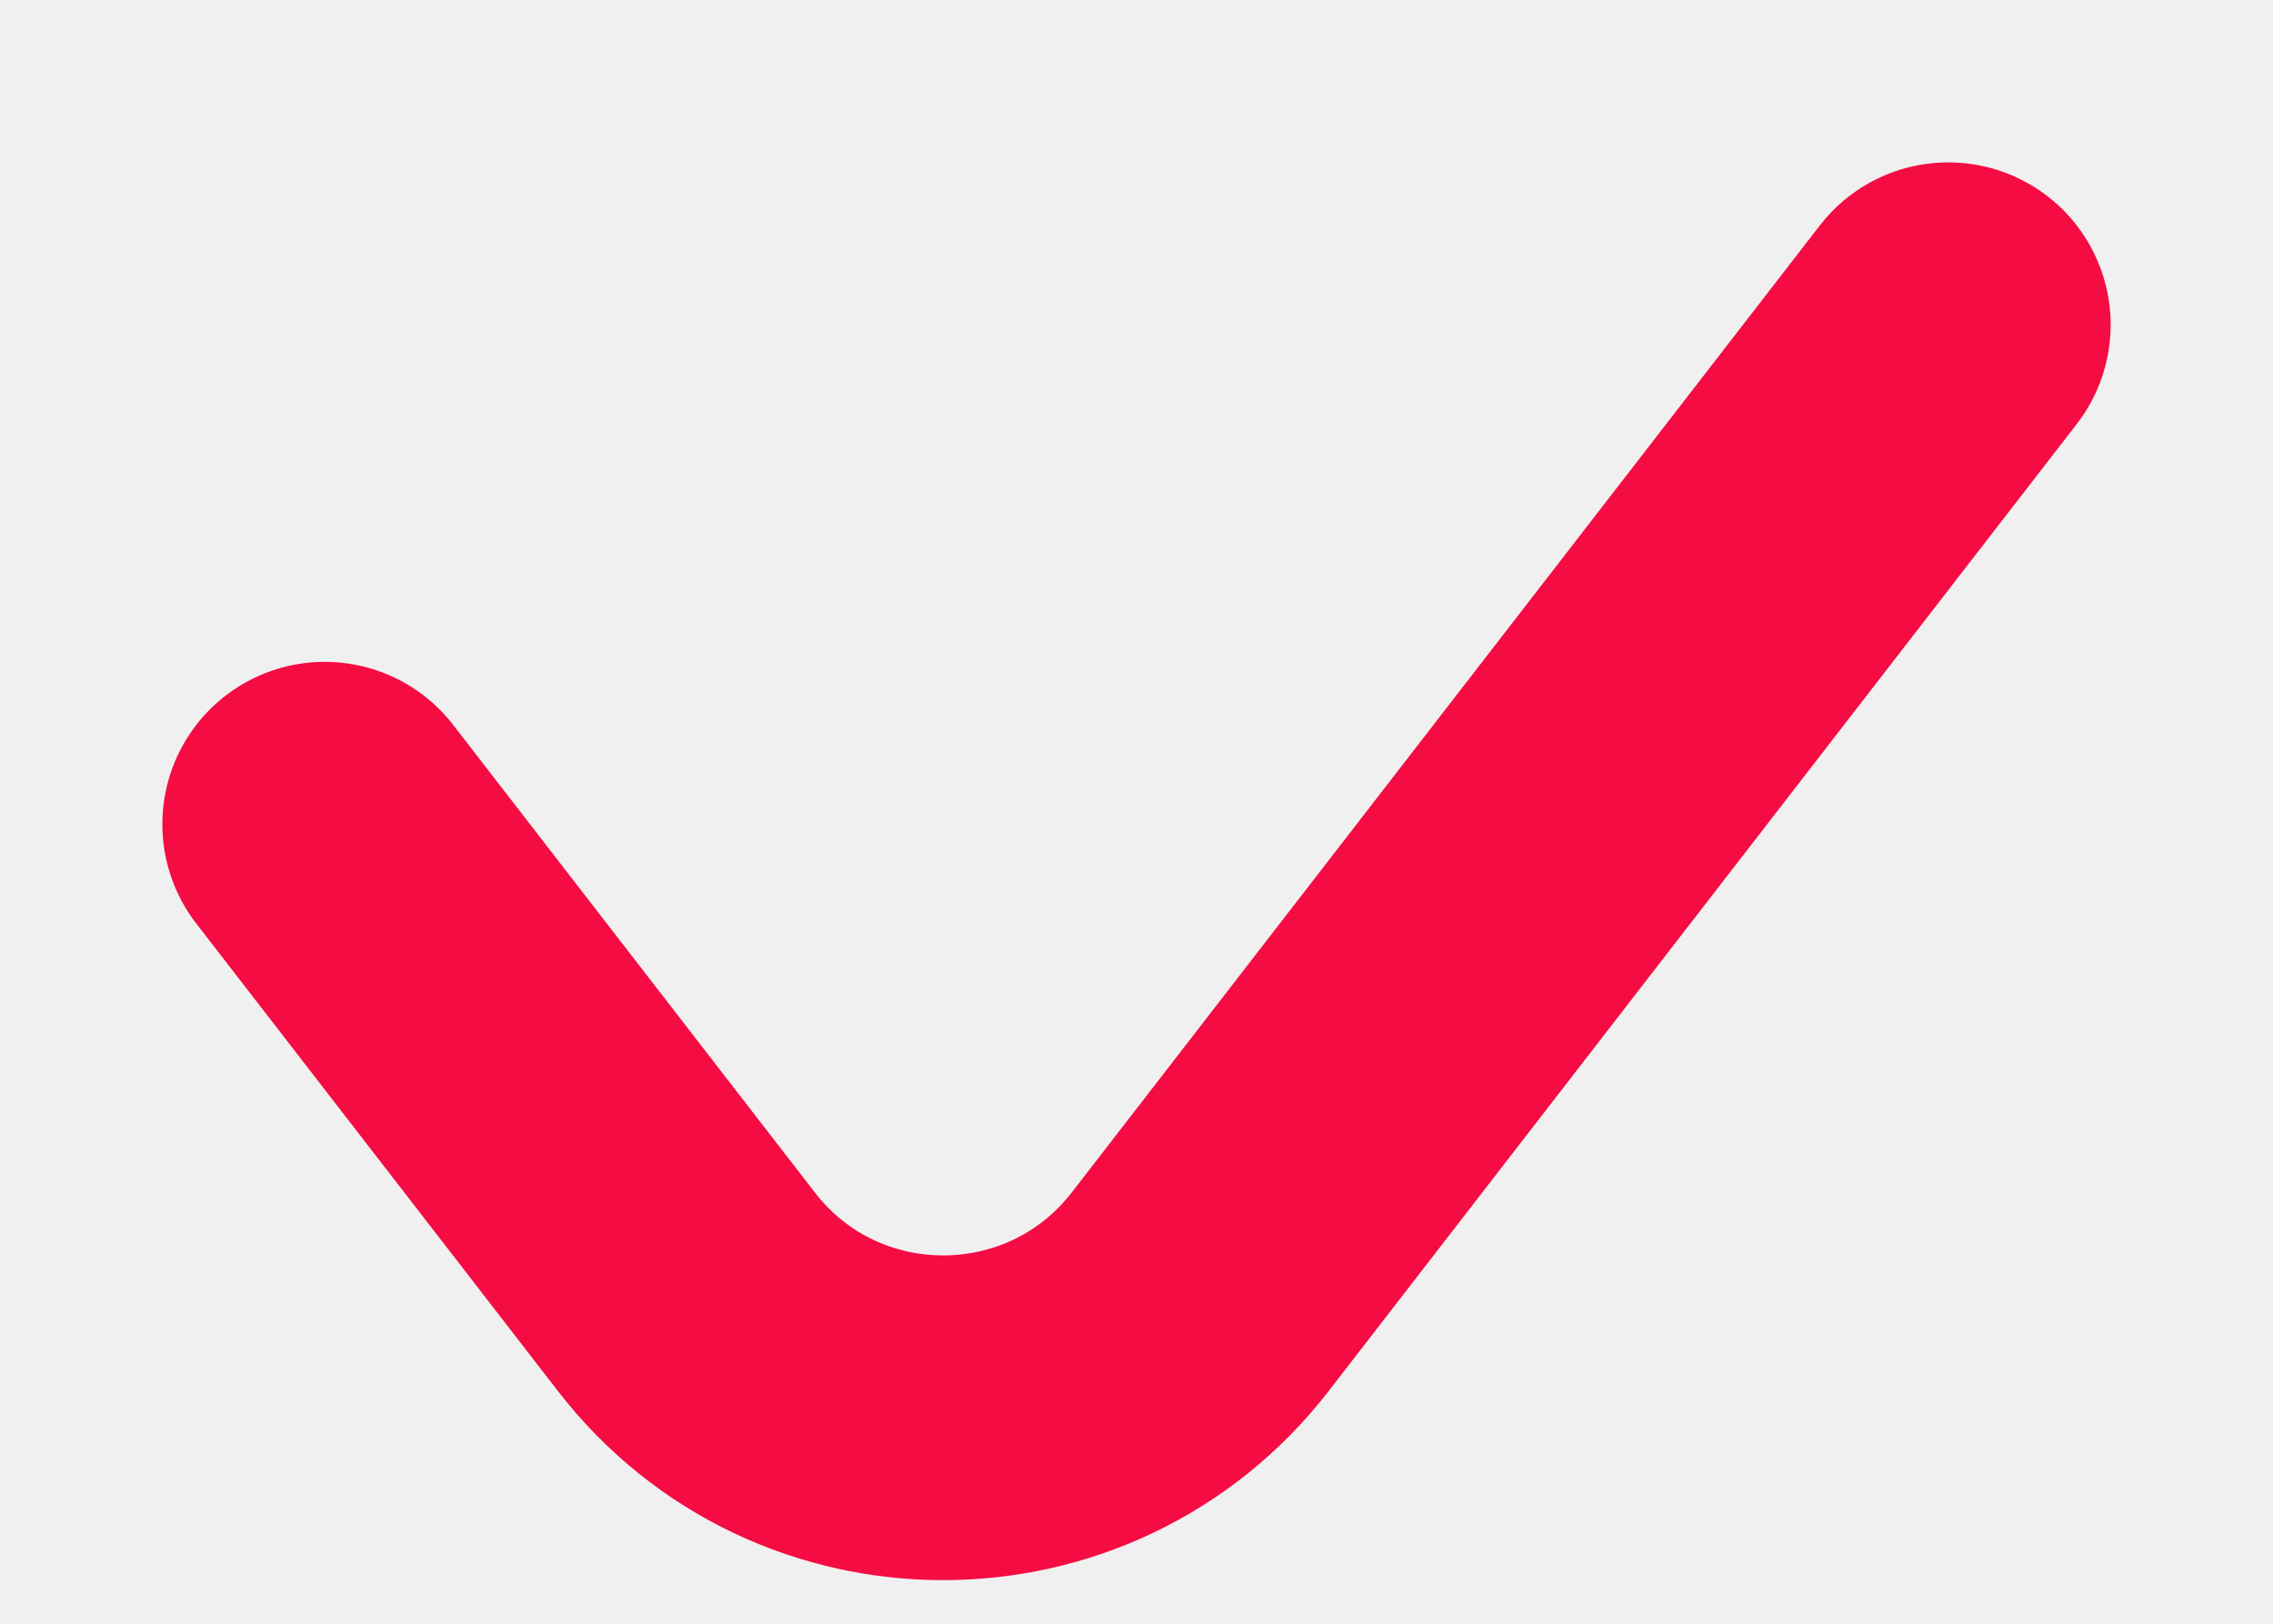
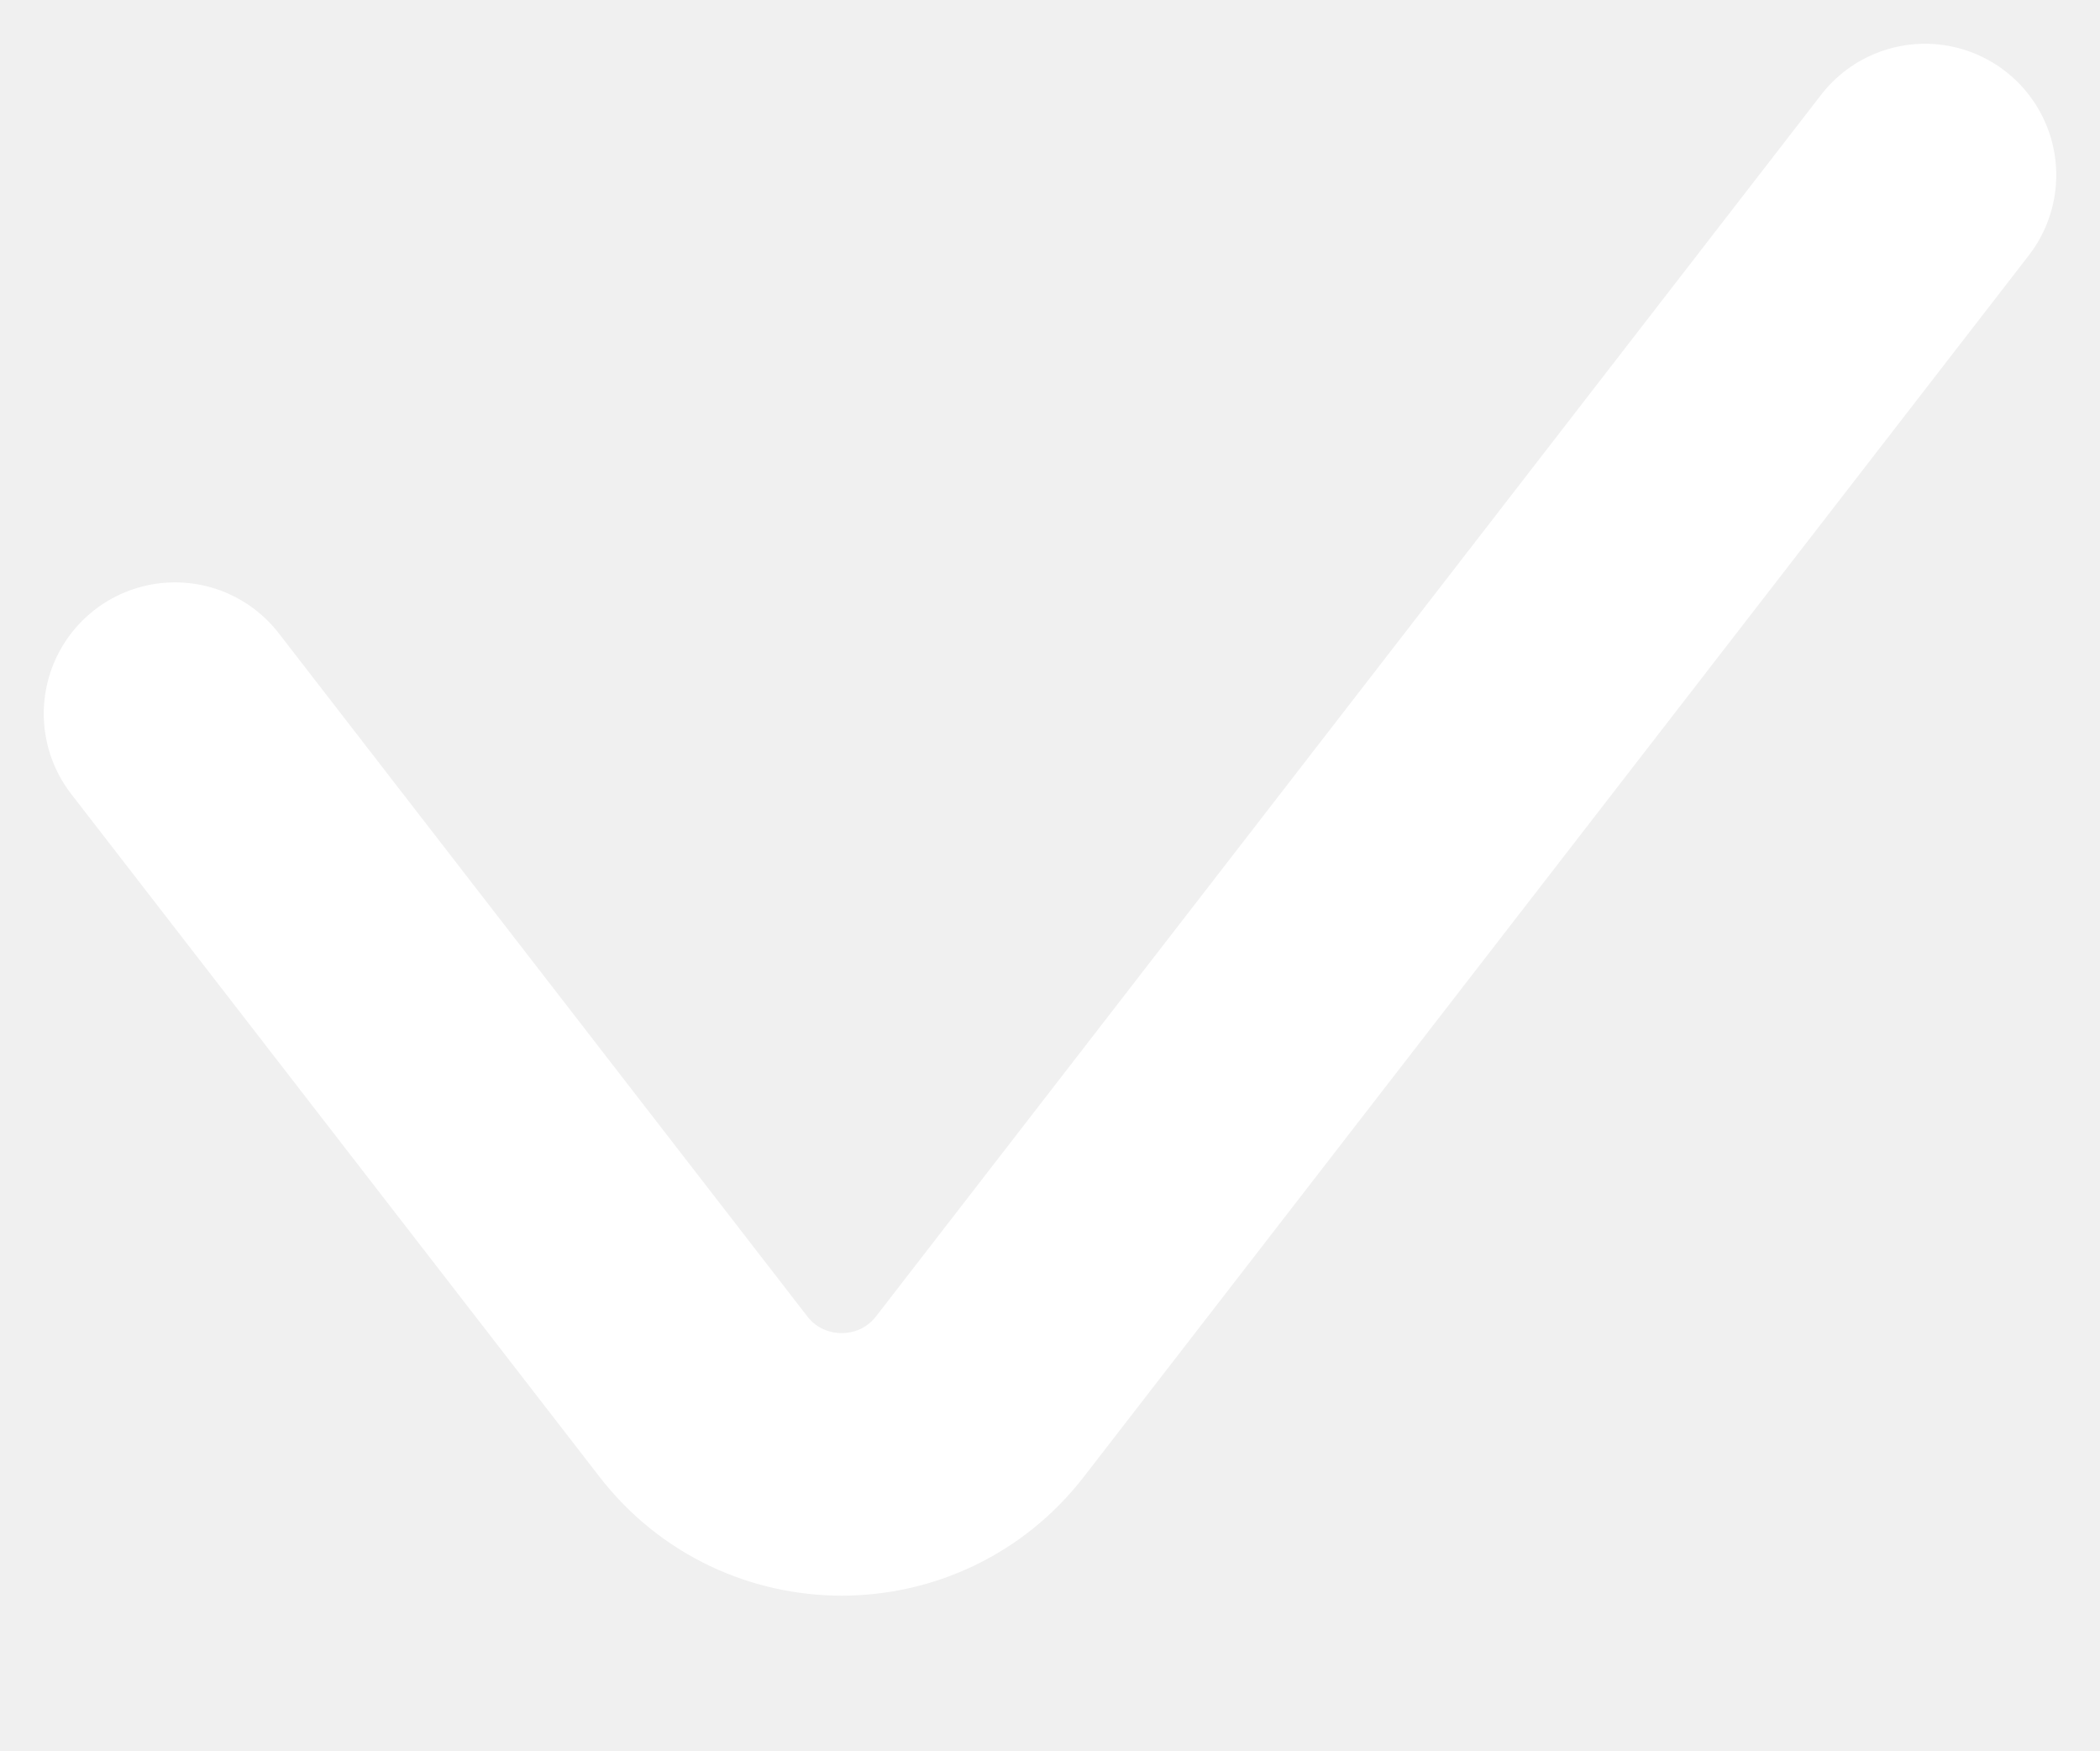
- <svg xmlns="http://www.w3.org/2000/svg" width="7" height="5" viewBox="0 0 7 5" fill="none">
-   <path d="M1 2.538L2.114 3.978C2.514 4.495 3.295 4.495 3.696 3.978L6 1" stroke="#F40C43" stroke-linecap="round" />
+ <svg xmlns="http://www.w3.org/2000/svg" width="12" height="10" viewBox="0 0 12 10" fill="none">
+   <path d="M1 4.077L4.019 7.978C4.419 8.495 5.2 8.495 5.6 7.978L11 1" stroke="white" stroke-width="1.5" stroke-linecap="round" />
</svg>
